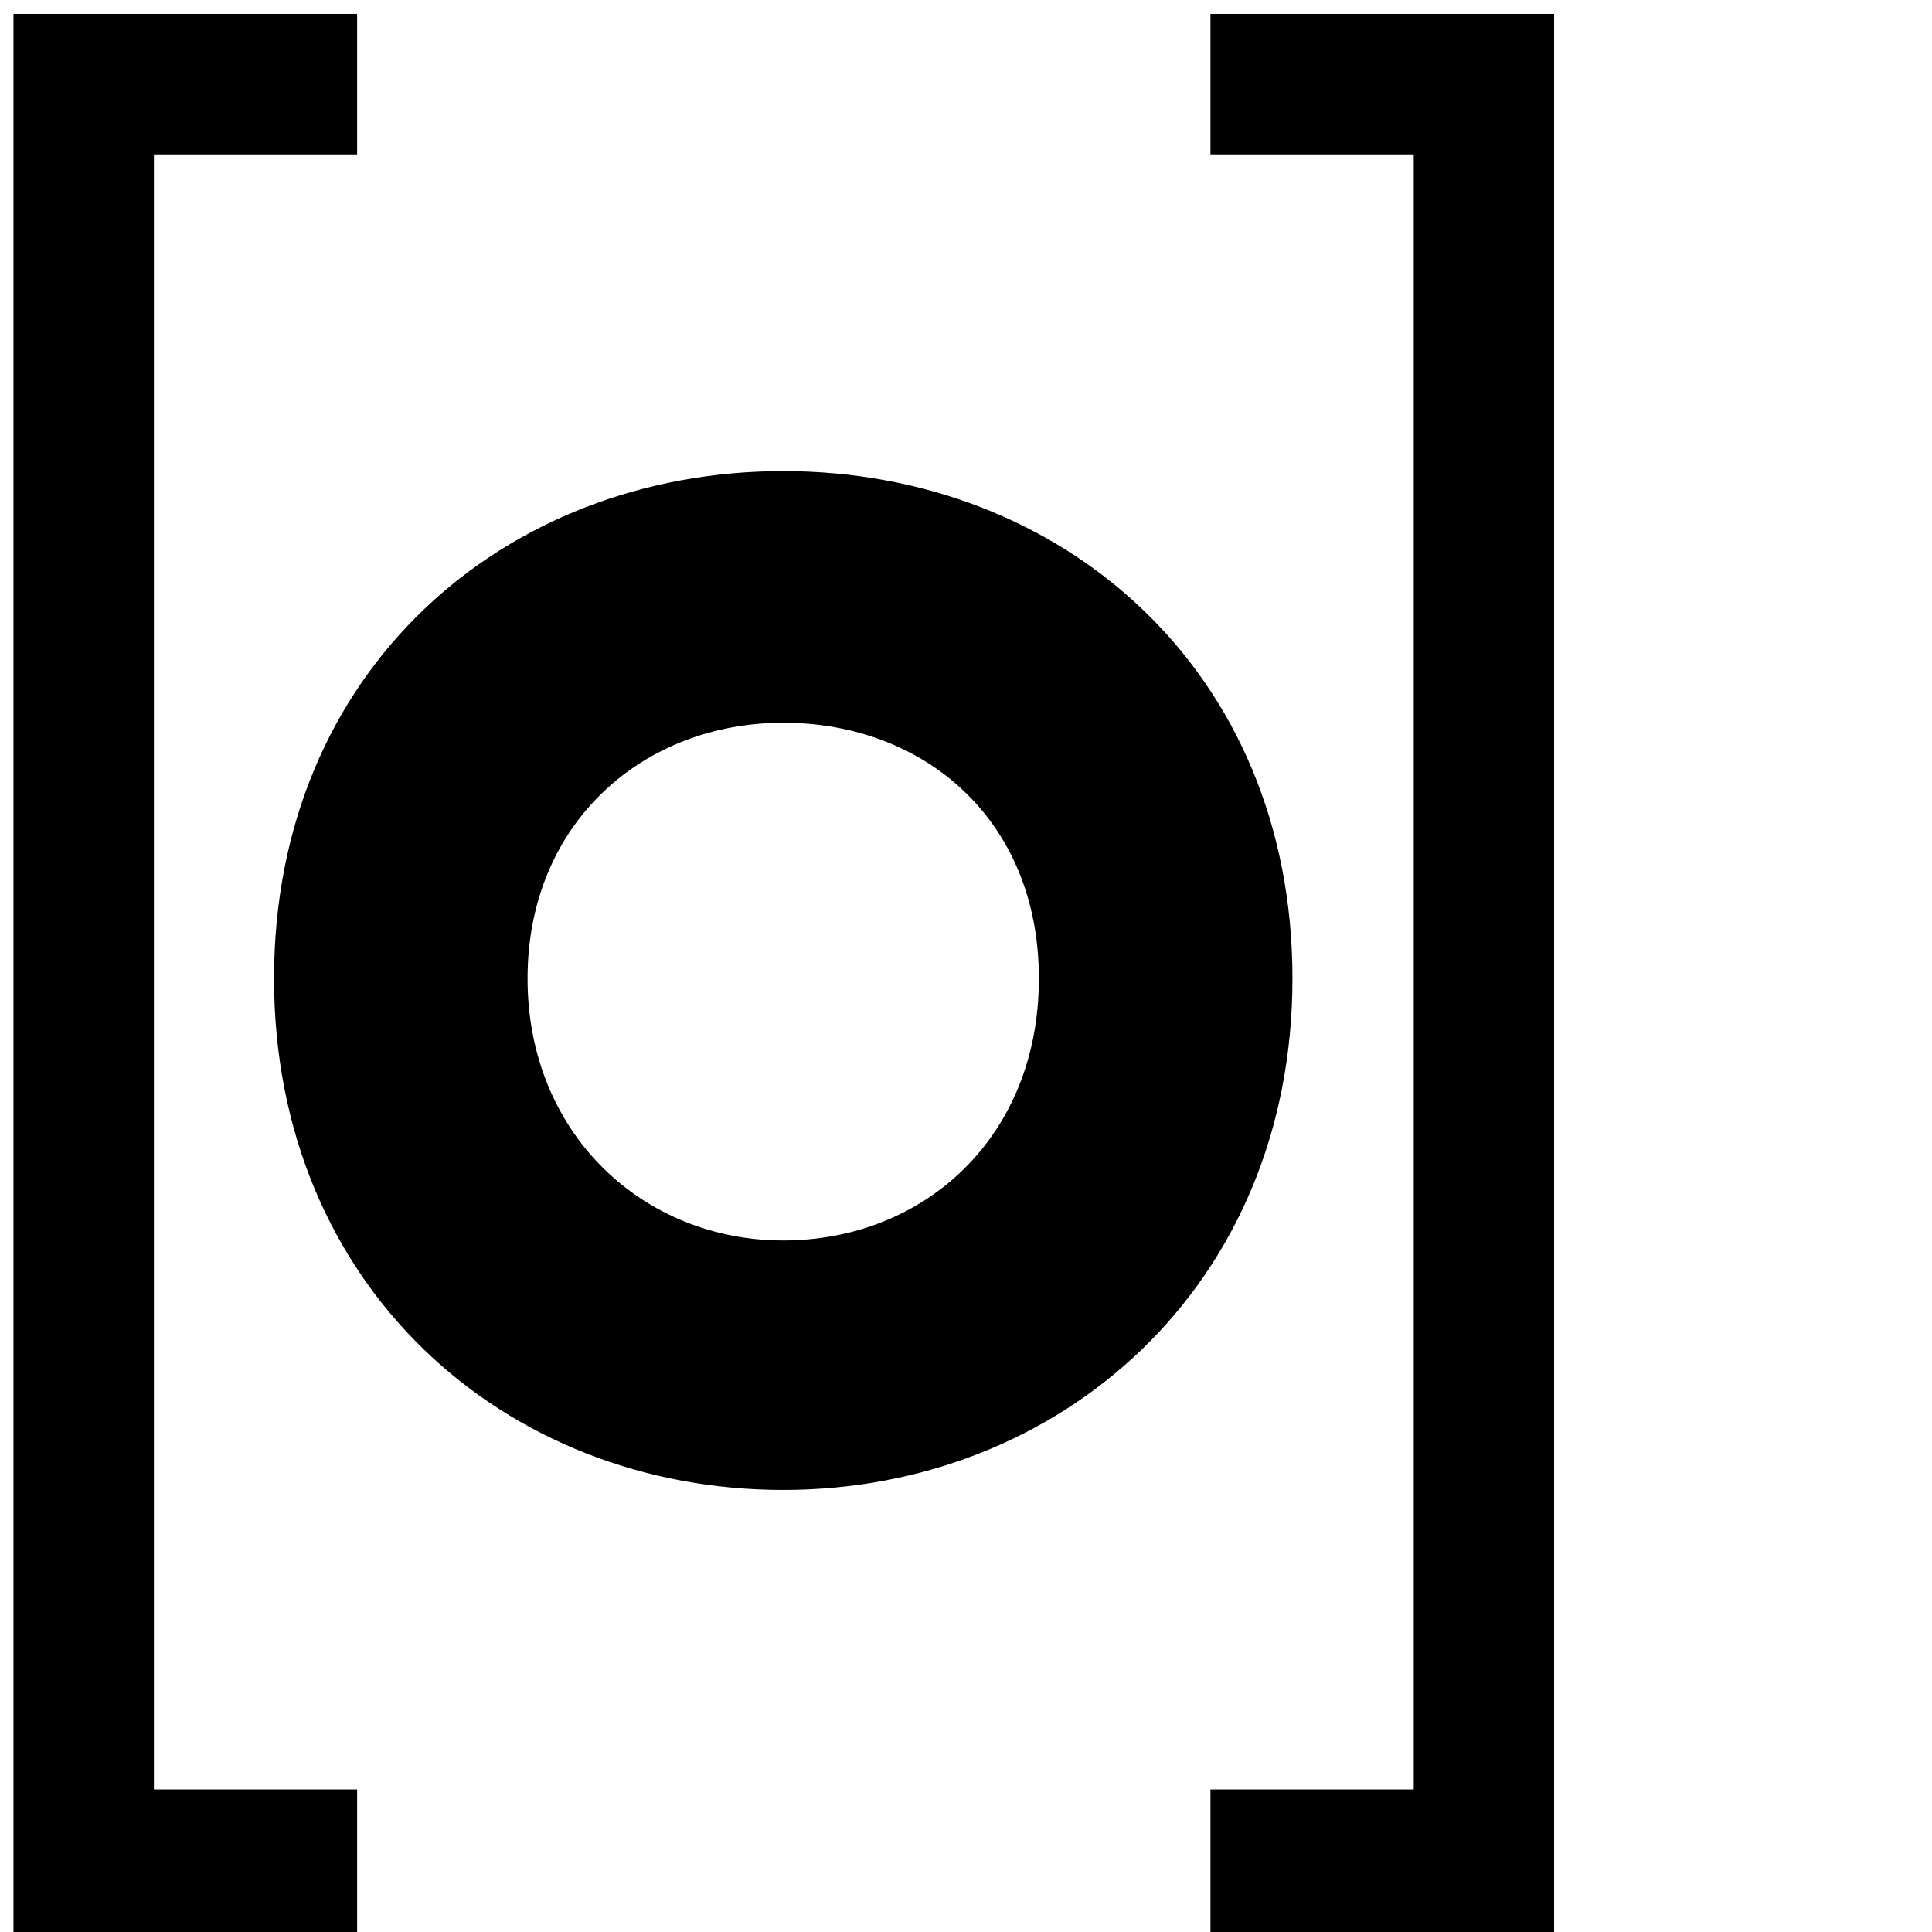
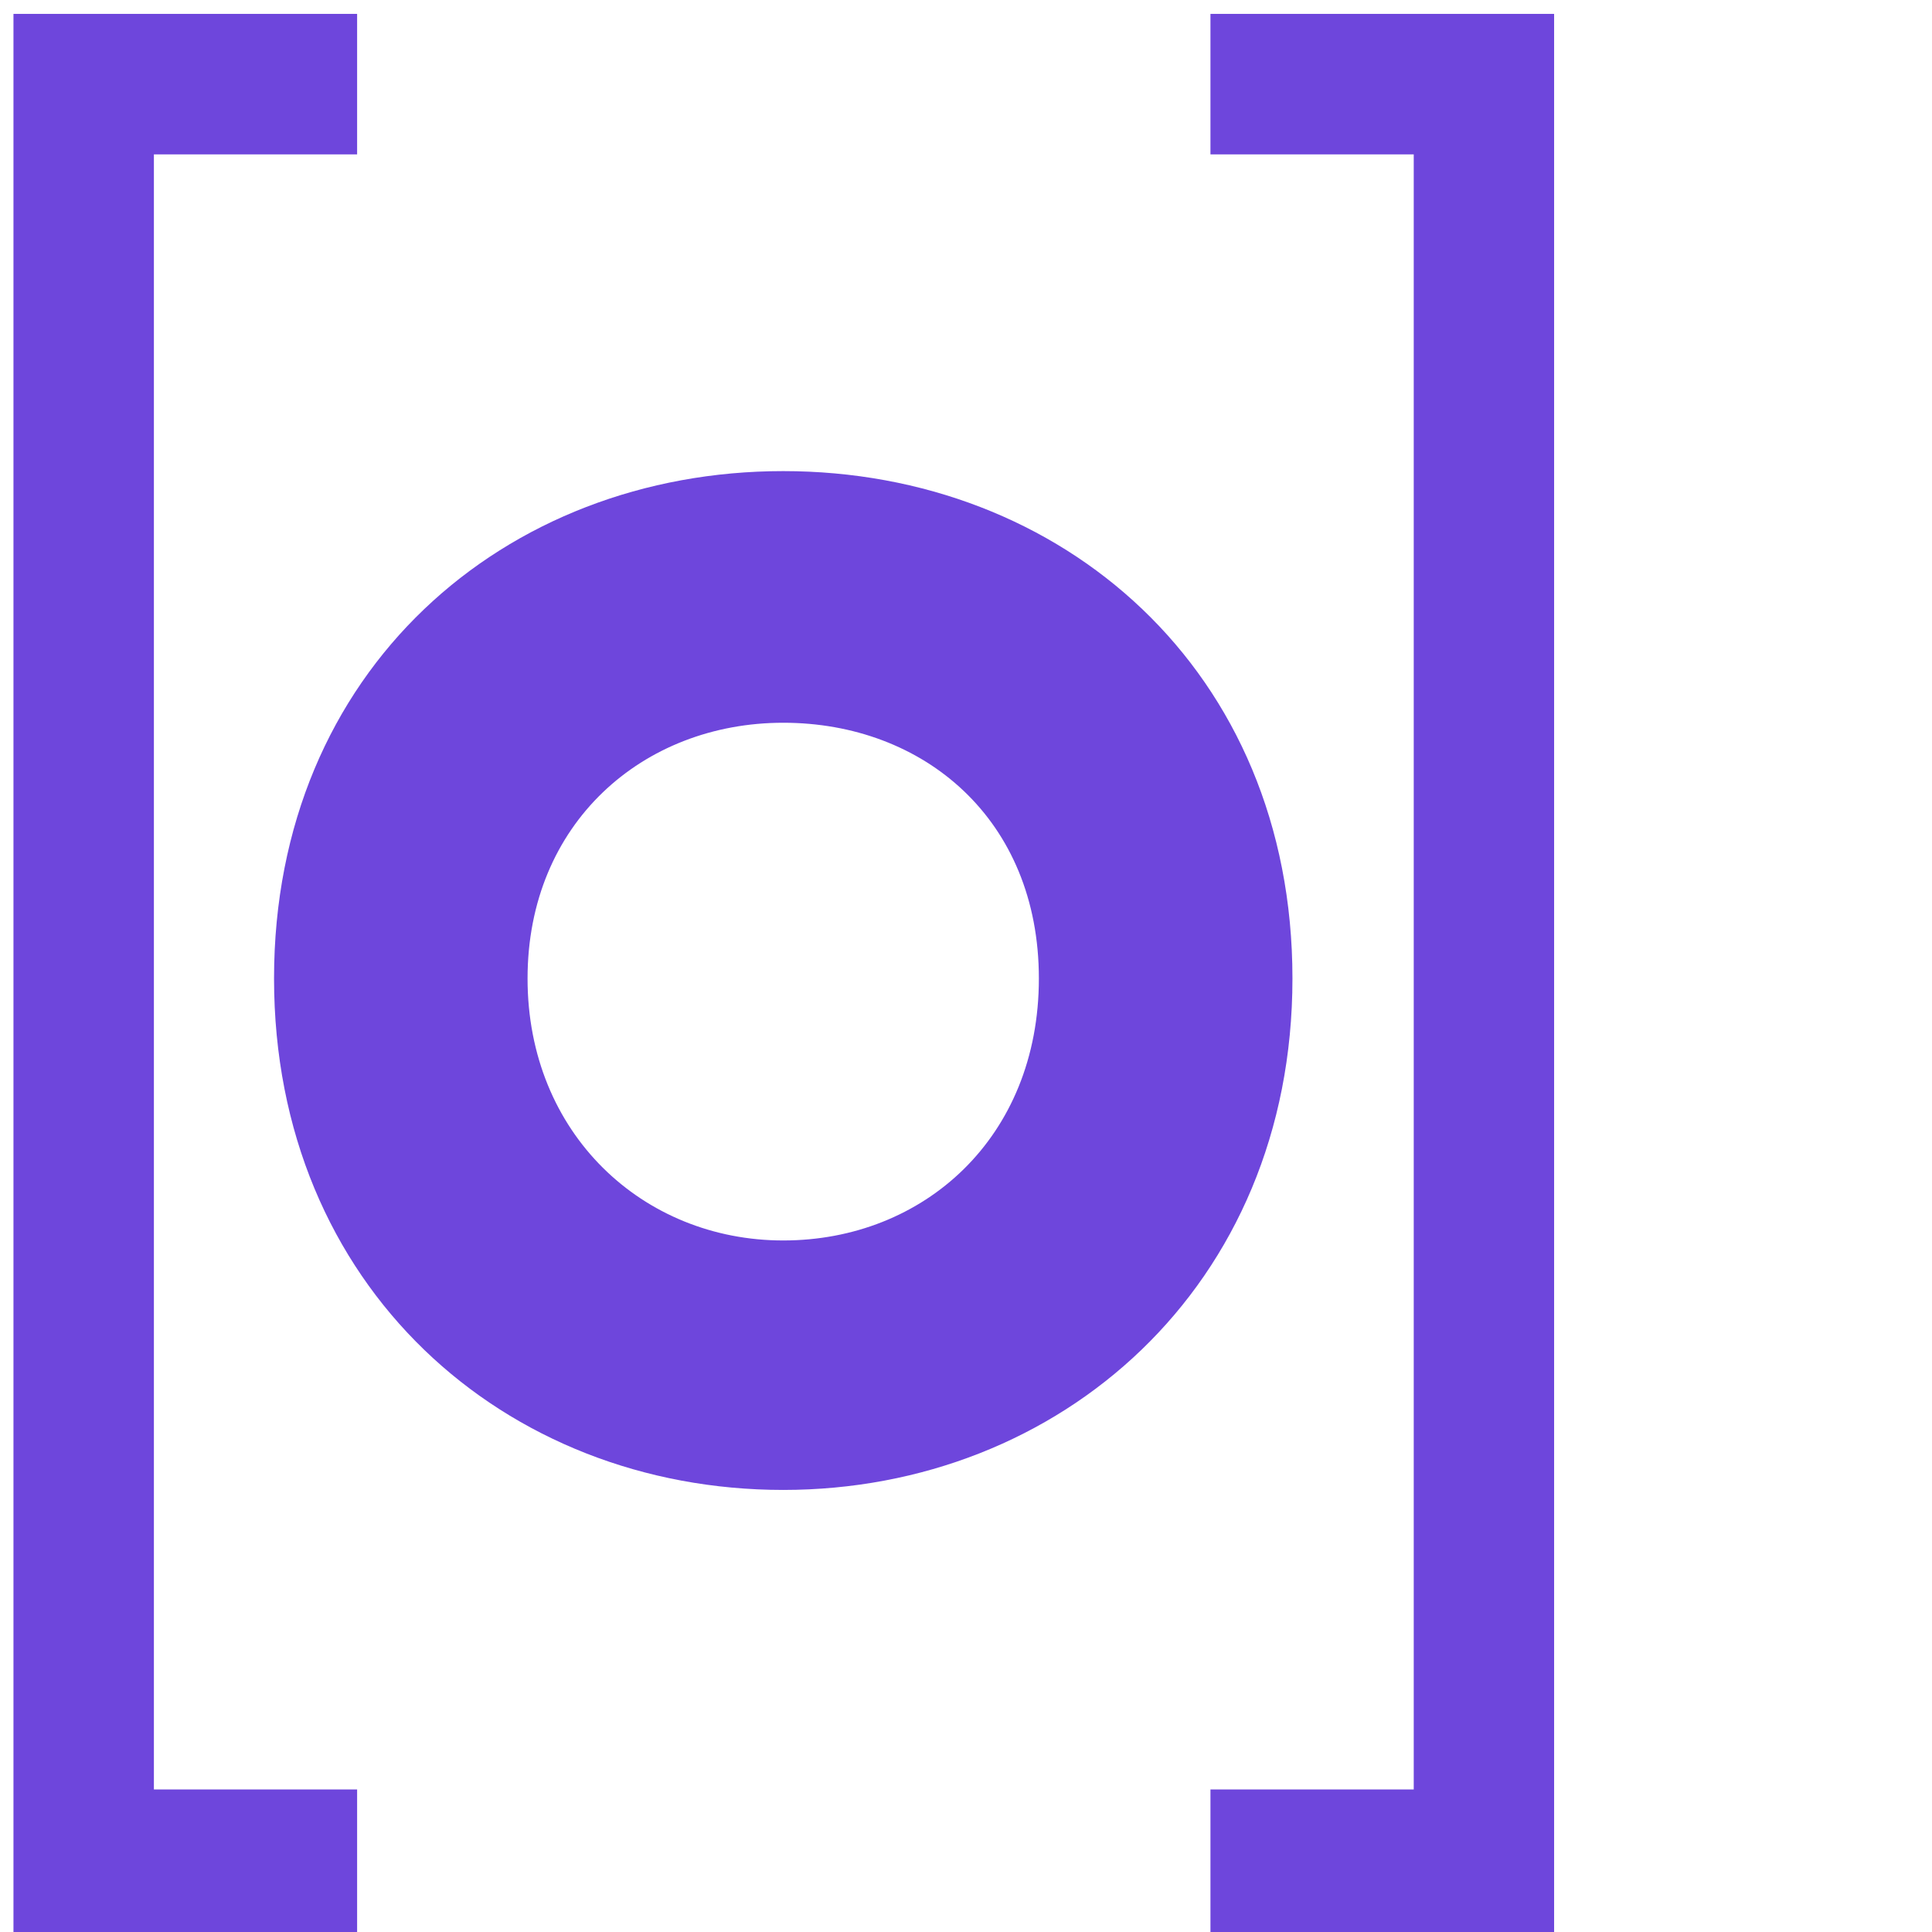
<svg xmlns="http://www.w3.org/2000/svg" width="32" height="32" viewBox="0 0 32 32" fill="none">
-   <path d="M0.223 32V0.23H5.915V2.557H2.549V29.639H5.915V32H0.223Z" fill="black" />
-   <path d="M25.741 0.23V32H20.049V29.639H23.416V2.557H20.049V0.23H25.741Z" fill="black" />
-   <path d="M12.973 20.546C15.298 20.546 17.207 18.844 17.207 16.207C17.207 13.569 15.298 11.971 12.973 11.971C10.647 11.971 8.738 13.638 8.738 16.207C8.738 18.775 10.647 20.546 12.973 20.546ZM12.973 24.678C8.357 24.678 4.539 21.31 4.539 16.206C4.539 11.101 8.357 7.803 12.973 7.803C17.589 7.803 21.407 11.102 21.407 16.206C21.407 21.309 17.554 24.678 12.973 24.678Z" fill="black" />
+   <path d="M0.223 32V0.23H5.915V2.557H2.549V29.639H5.915V32H0.223Z" fill="#6E46DC" />
+   <path d="M25.741 0.23V32H20.049V29.639H23.416V2.557H20.049V0.23H25.741Z" fill="#6E46DC" />
+   <path d="M12.973 20.546C15.298 20.546 17.207 18.844 17.207 16.207C17.207 13.569 15.298 11.971 12.973 11.971C10.647 11.971 8.738 13.638 8.738 16.207C8.738 18.775 10.647 20.546 12.973 20.546ZM12.973 24.678C8.357 24.678 4.539 21.31 4.539 16.206C4.539 11.101 8.357 7.803 12.973 7.803C17.589 7.803 21.407 11.102 21.407 16.206C21.407 21.309 17.554 24.678 12.973 24.678Z" fill="#6E46DC" />
</svg>
